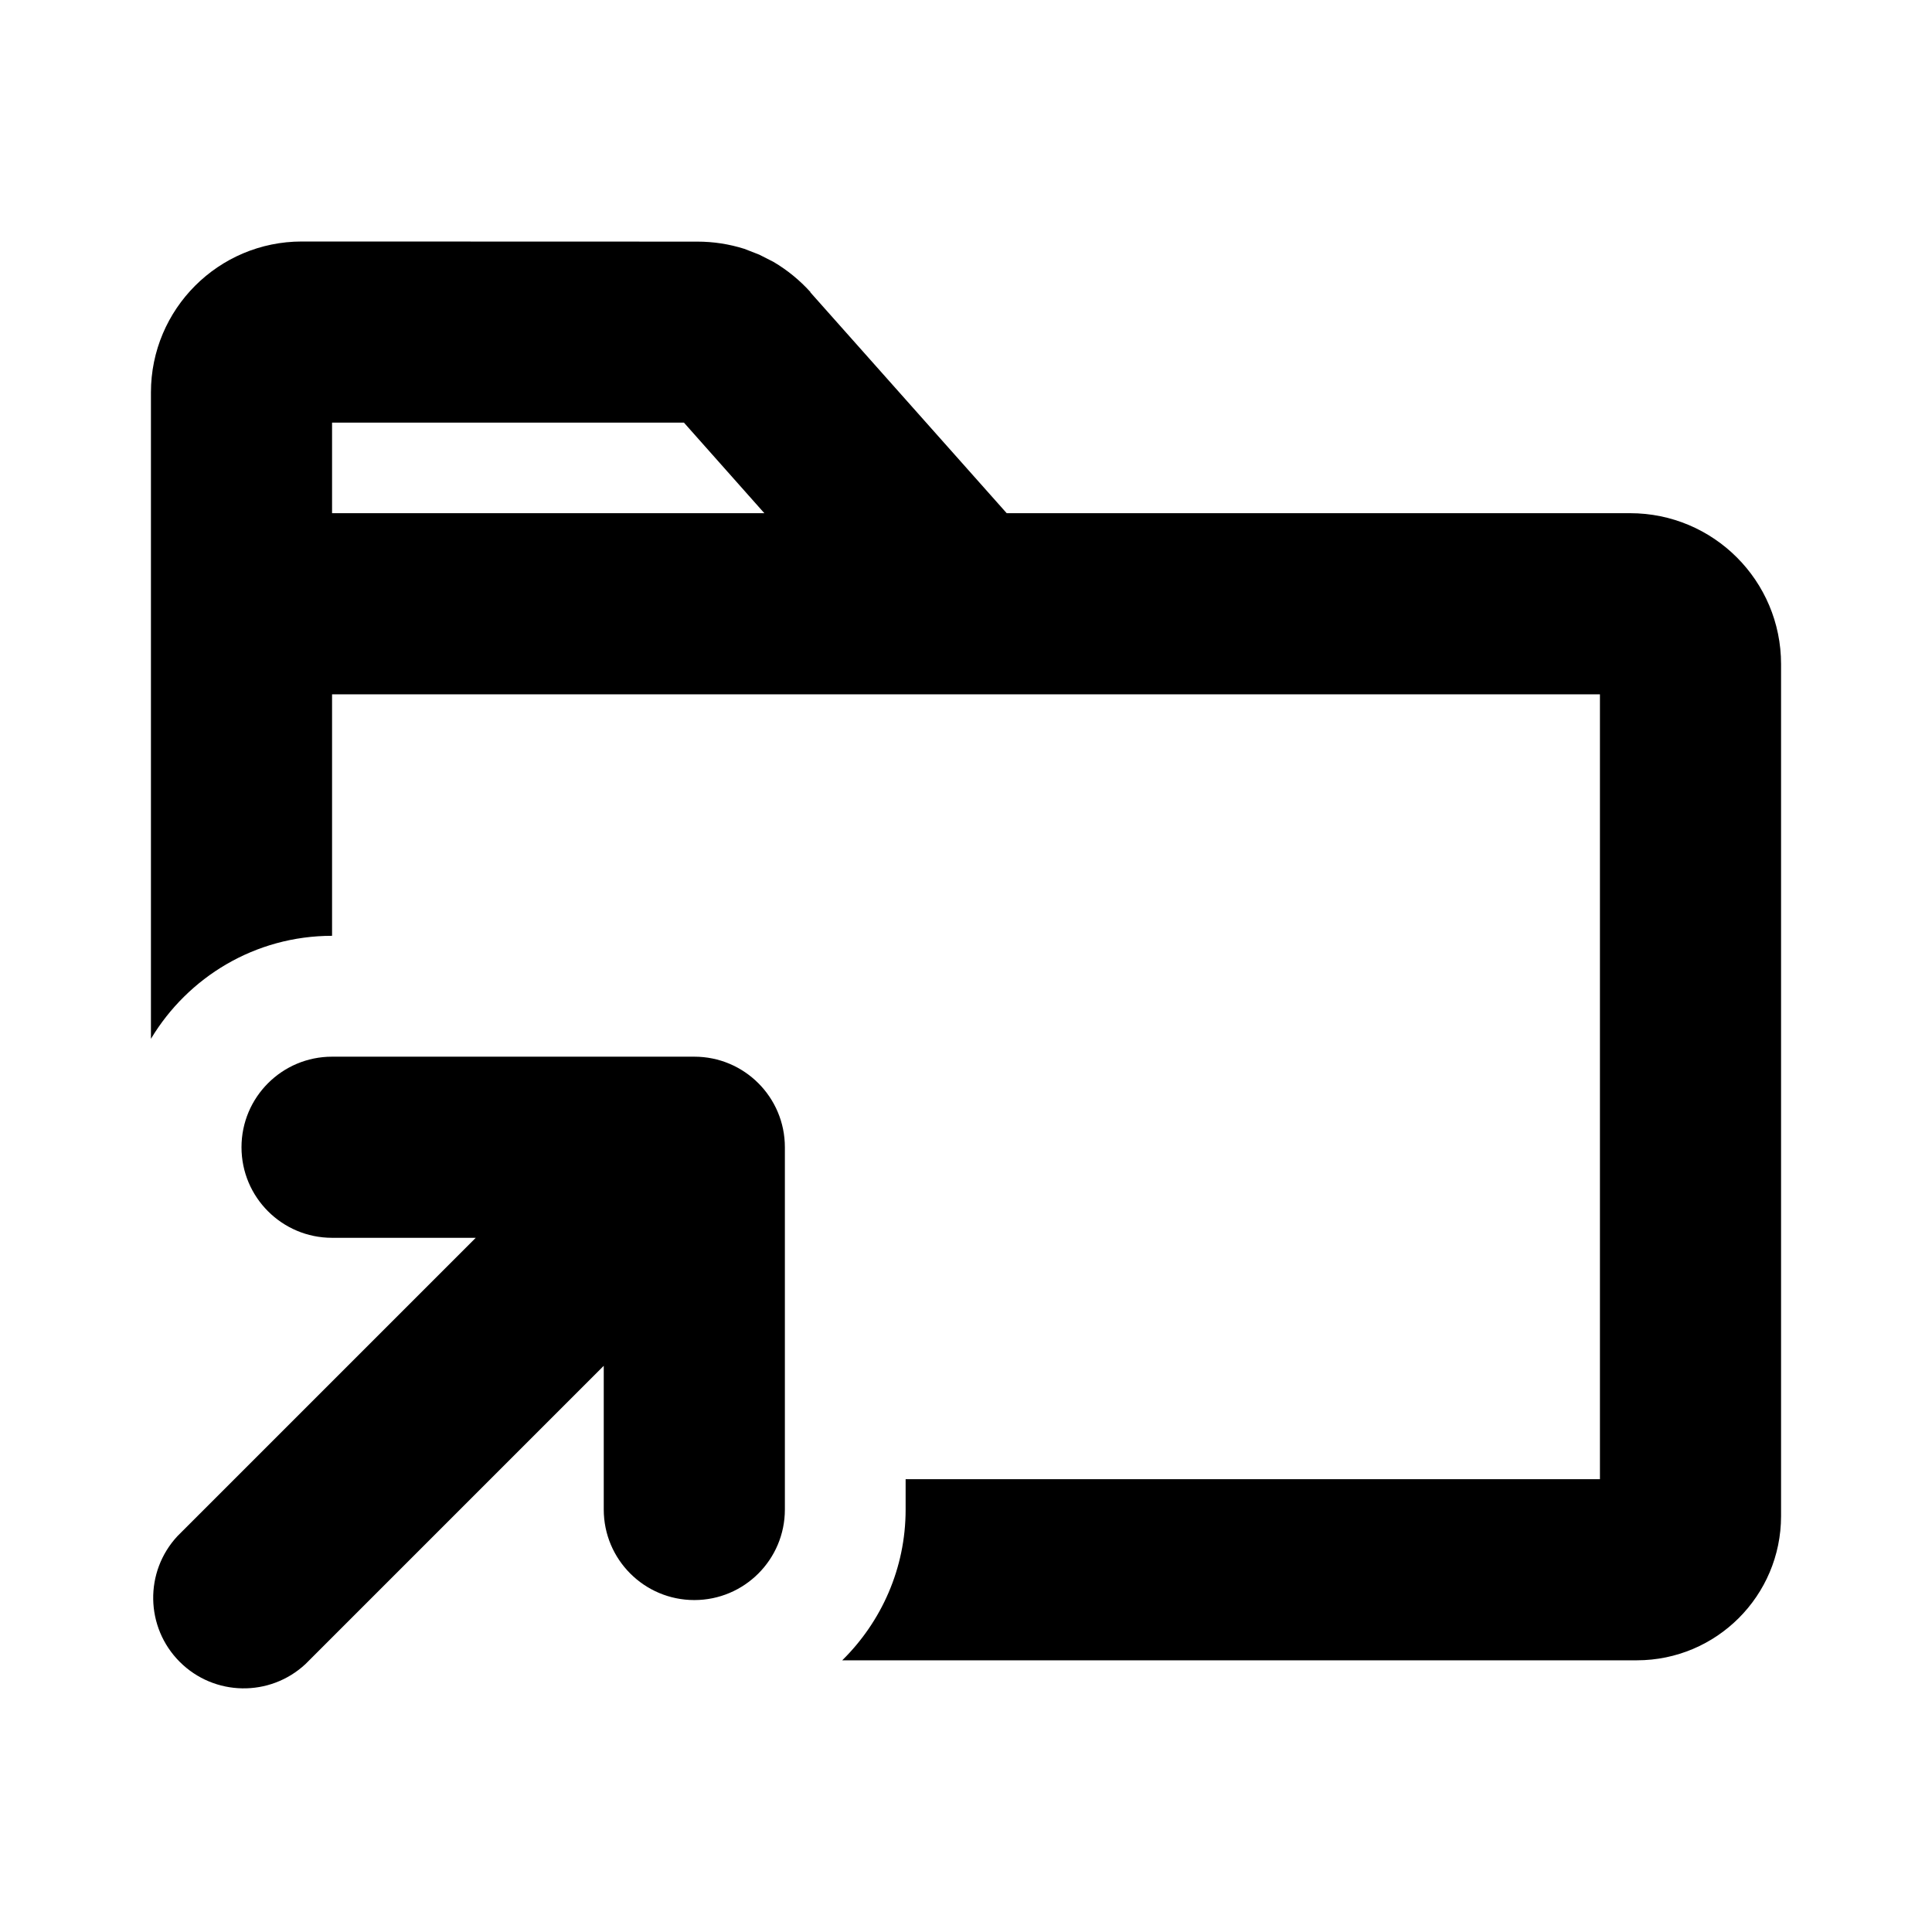
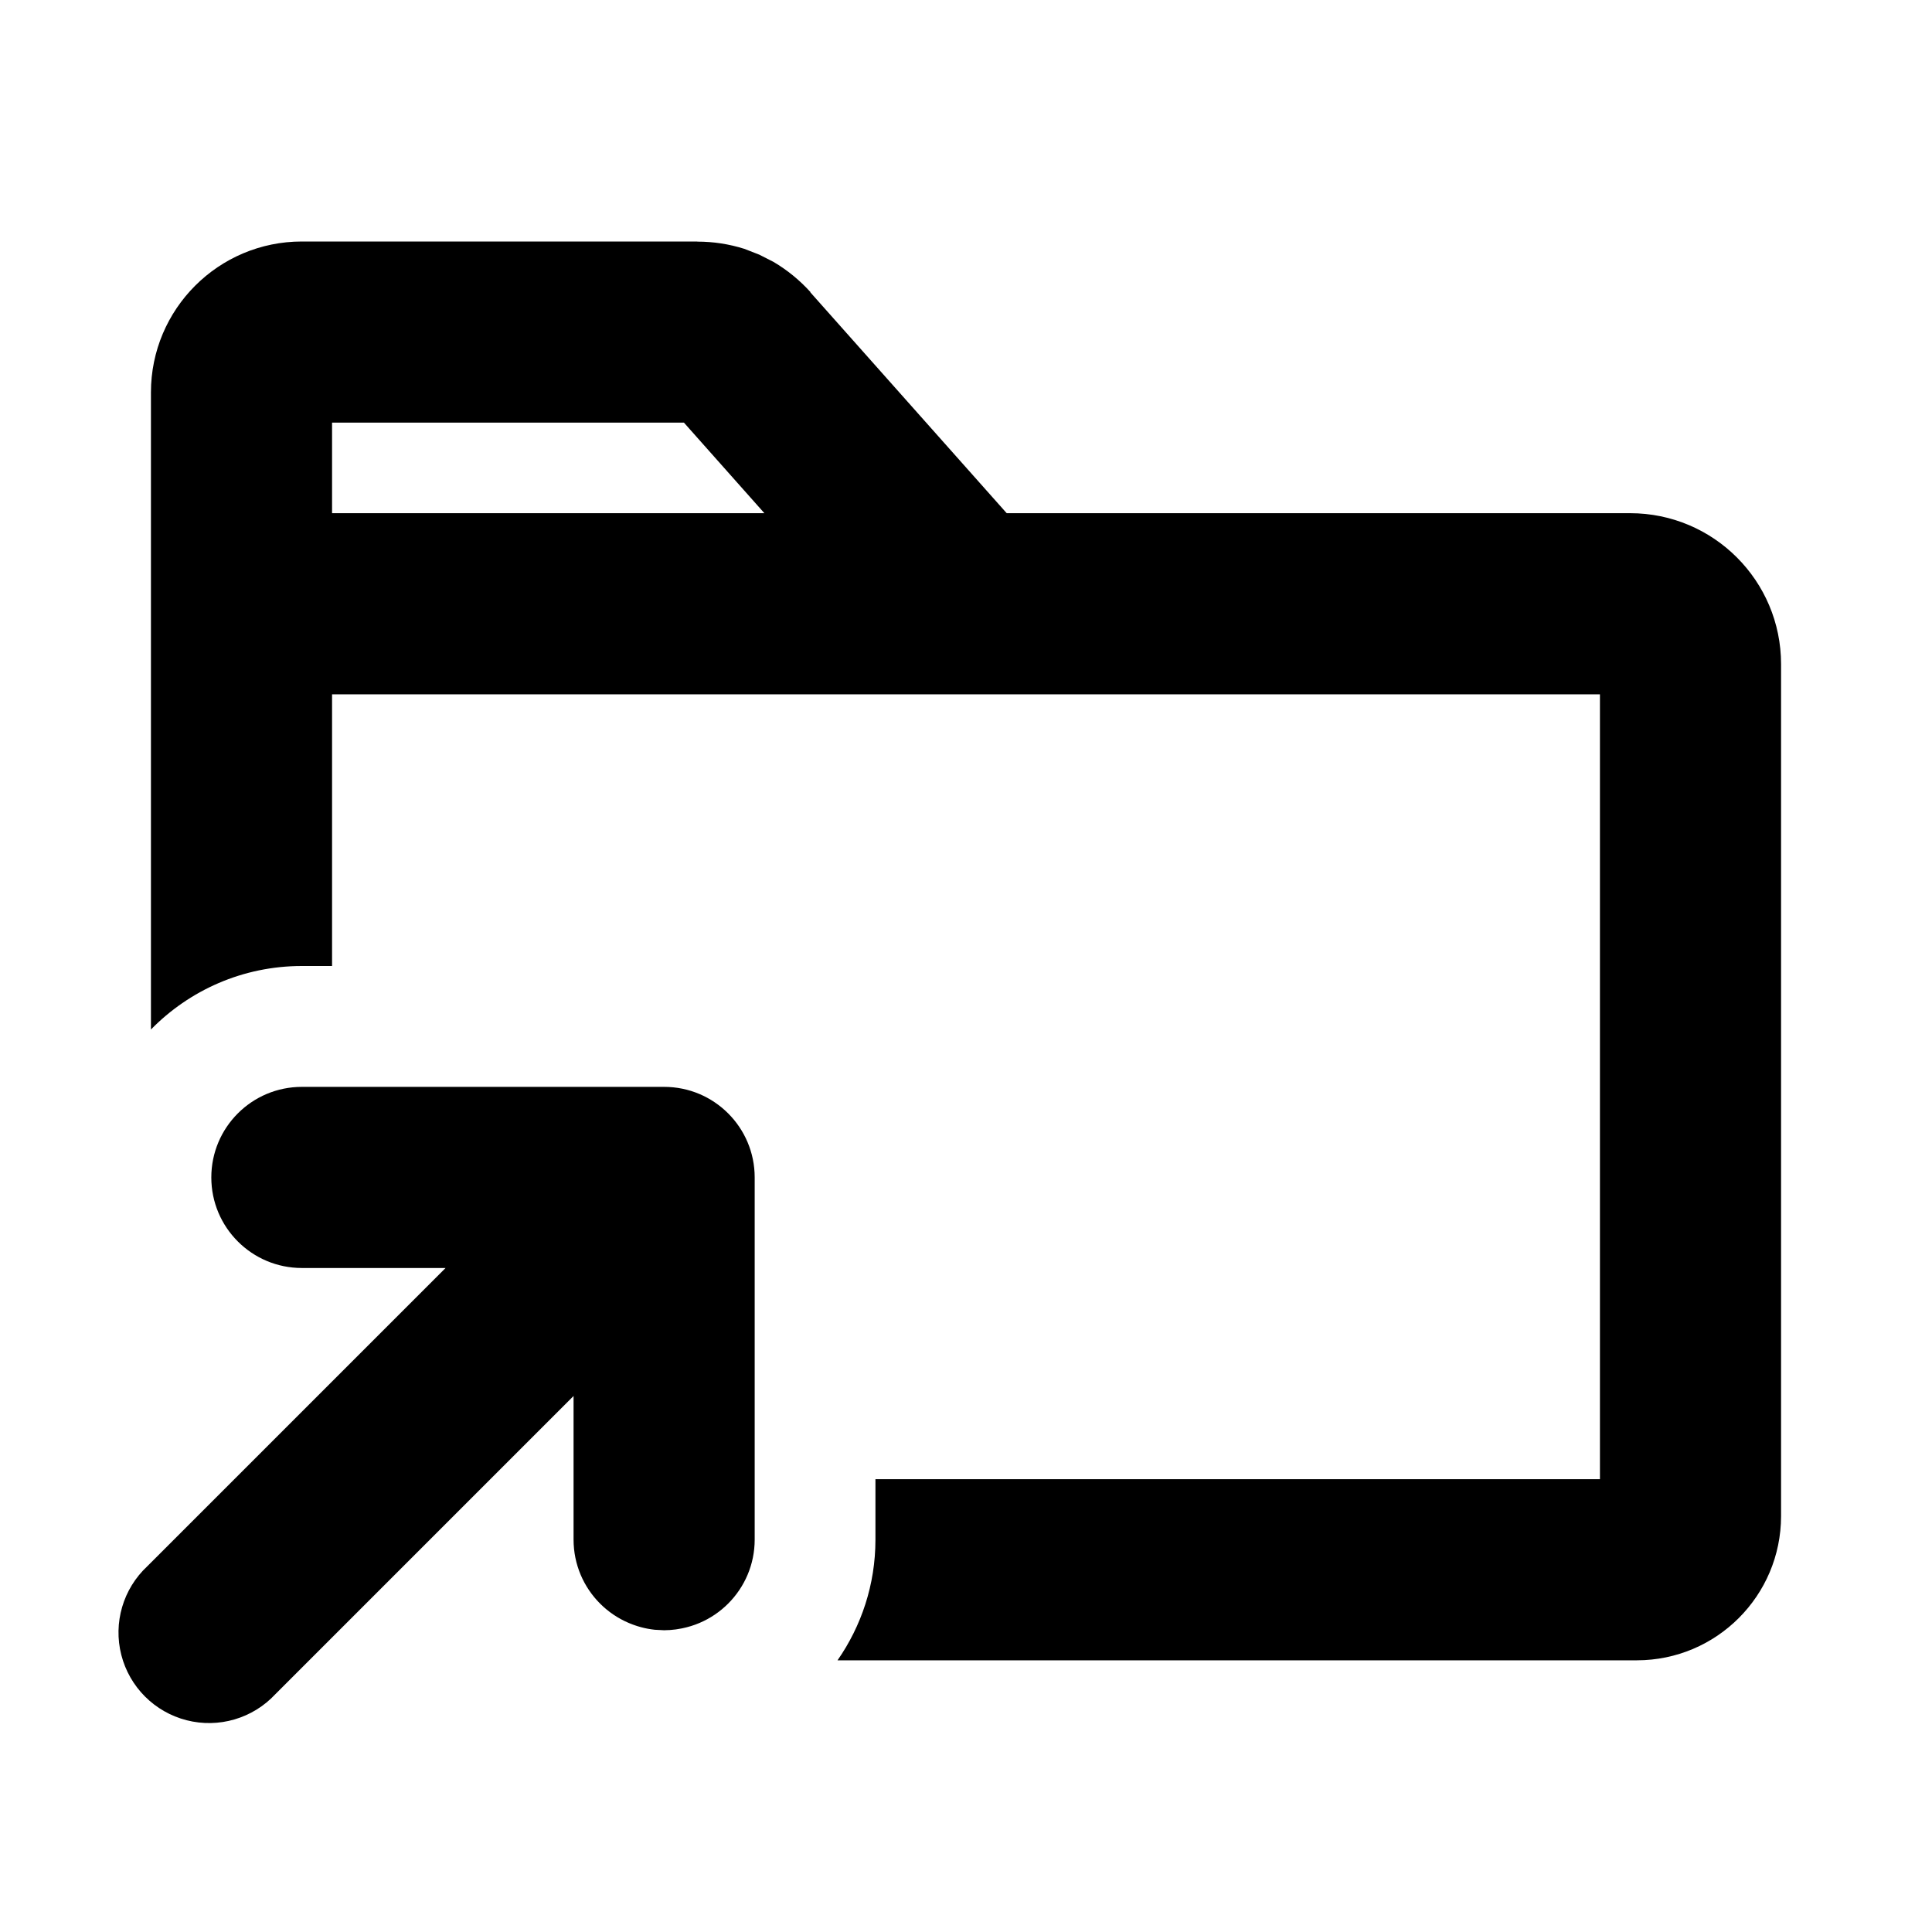
<svg xmlns="http://www.w3.org/2000/svg" viewBox="0 0 16 16">
-   <path d="M5.75 8.751a.75.75 0 0 1 .75.75v3a.75.75 0 0 1-1.5 0v-1.19l-2.47 2.47a.75.75 0 0 1-1.06-1.06l2.47-2.47H2.75a.75.75 0 0 1 0-1.5zm.025-6.75q.2 0 .39.06l.123.048.118.06q.172.102.306.25l-.001.002L8.337 4.25H13.5a1.25 1.25 0 0 1 1.25 1.25v7.056a1.195 1.195 0 0 1-1.194 1.194H6.975c.323-.318.525-.76.525-1.248v-.252h5.75v-6.5H2.75v2c-.638 0-1.194.343-1.5.853V3.25A1.25 1.25 0 0 1 2.5 2zM2.75 4.25h3.58l-.666-.75H2.75z" />
+   <path d="M1.25 5V3.25A1.25 1.25 0 0 1 2.5 2h3.275v.001q.2 0 .39.06l.123.048.118.06q.172.102.306.25l-.001.002 1.85 2.081a.75.75 0 1 1-1.122.996L5.664 3.5H2.75V5a.75.75 0 0 1-1.5 0m12.25-.75a1.25 1.25 0 0 1 1.25 1.25v7.056a1.195 1.195 0 0 1-1.194 1.194h-6.62c.197-.283.314-.627.314-.998v-.502h6v-6.5H2.75V8H2.5c-.49 0-.933.202-1.25.526V5A.75.75 0 0 1 2 4.25zM5 12.501c0 .414.336.75.75.75a.74.74 0 0 0 .388-.112.75.75 0 0 1-.638.362l-.077-.004A.74.74 0 0 1 5 13.306zm-2.89-3.39a.745.745 0 0 0 .084.889h-.398a.8.8 0 0 1-.046-.249.75.75 0 0 1 .36-.64m4.14 3.639a.75.75 0 0 1-1.5 0v-1.189l-2.47 2.47a.75.75 0 1 1-1.06-1.06l2.47-2.47H2.5a.75.75 0 0 1 0-1.5h3a.75.75 0 0 1 .75.75z" />
</svg>
